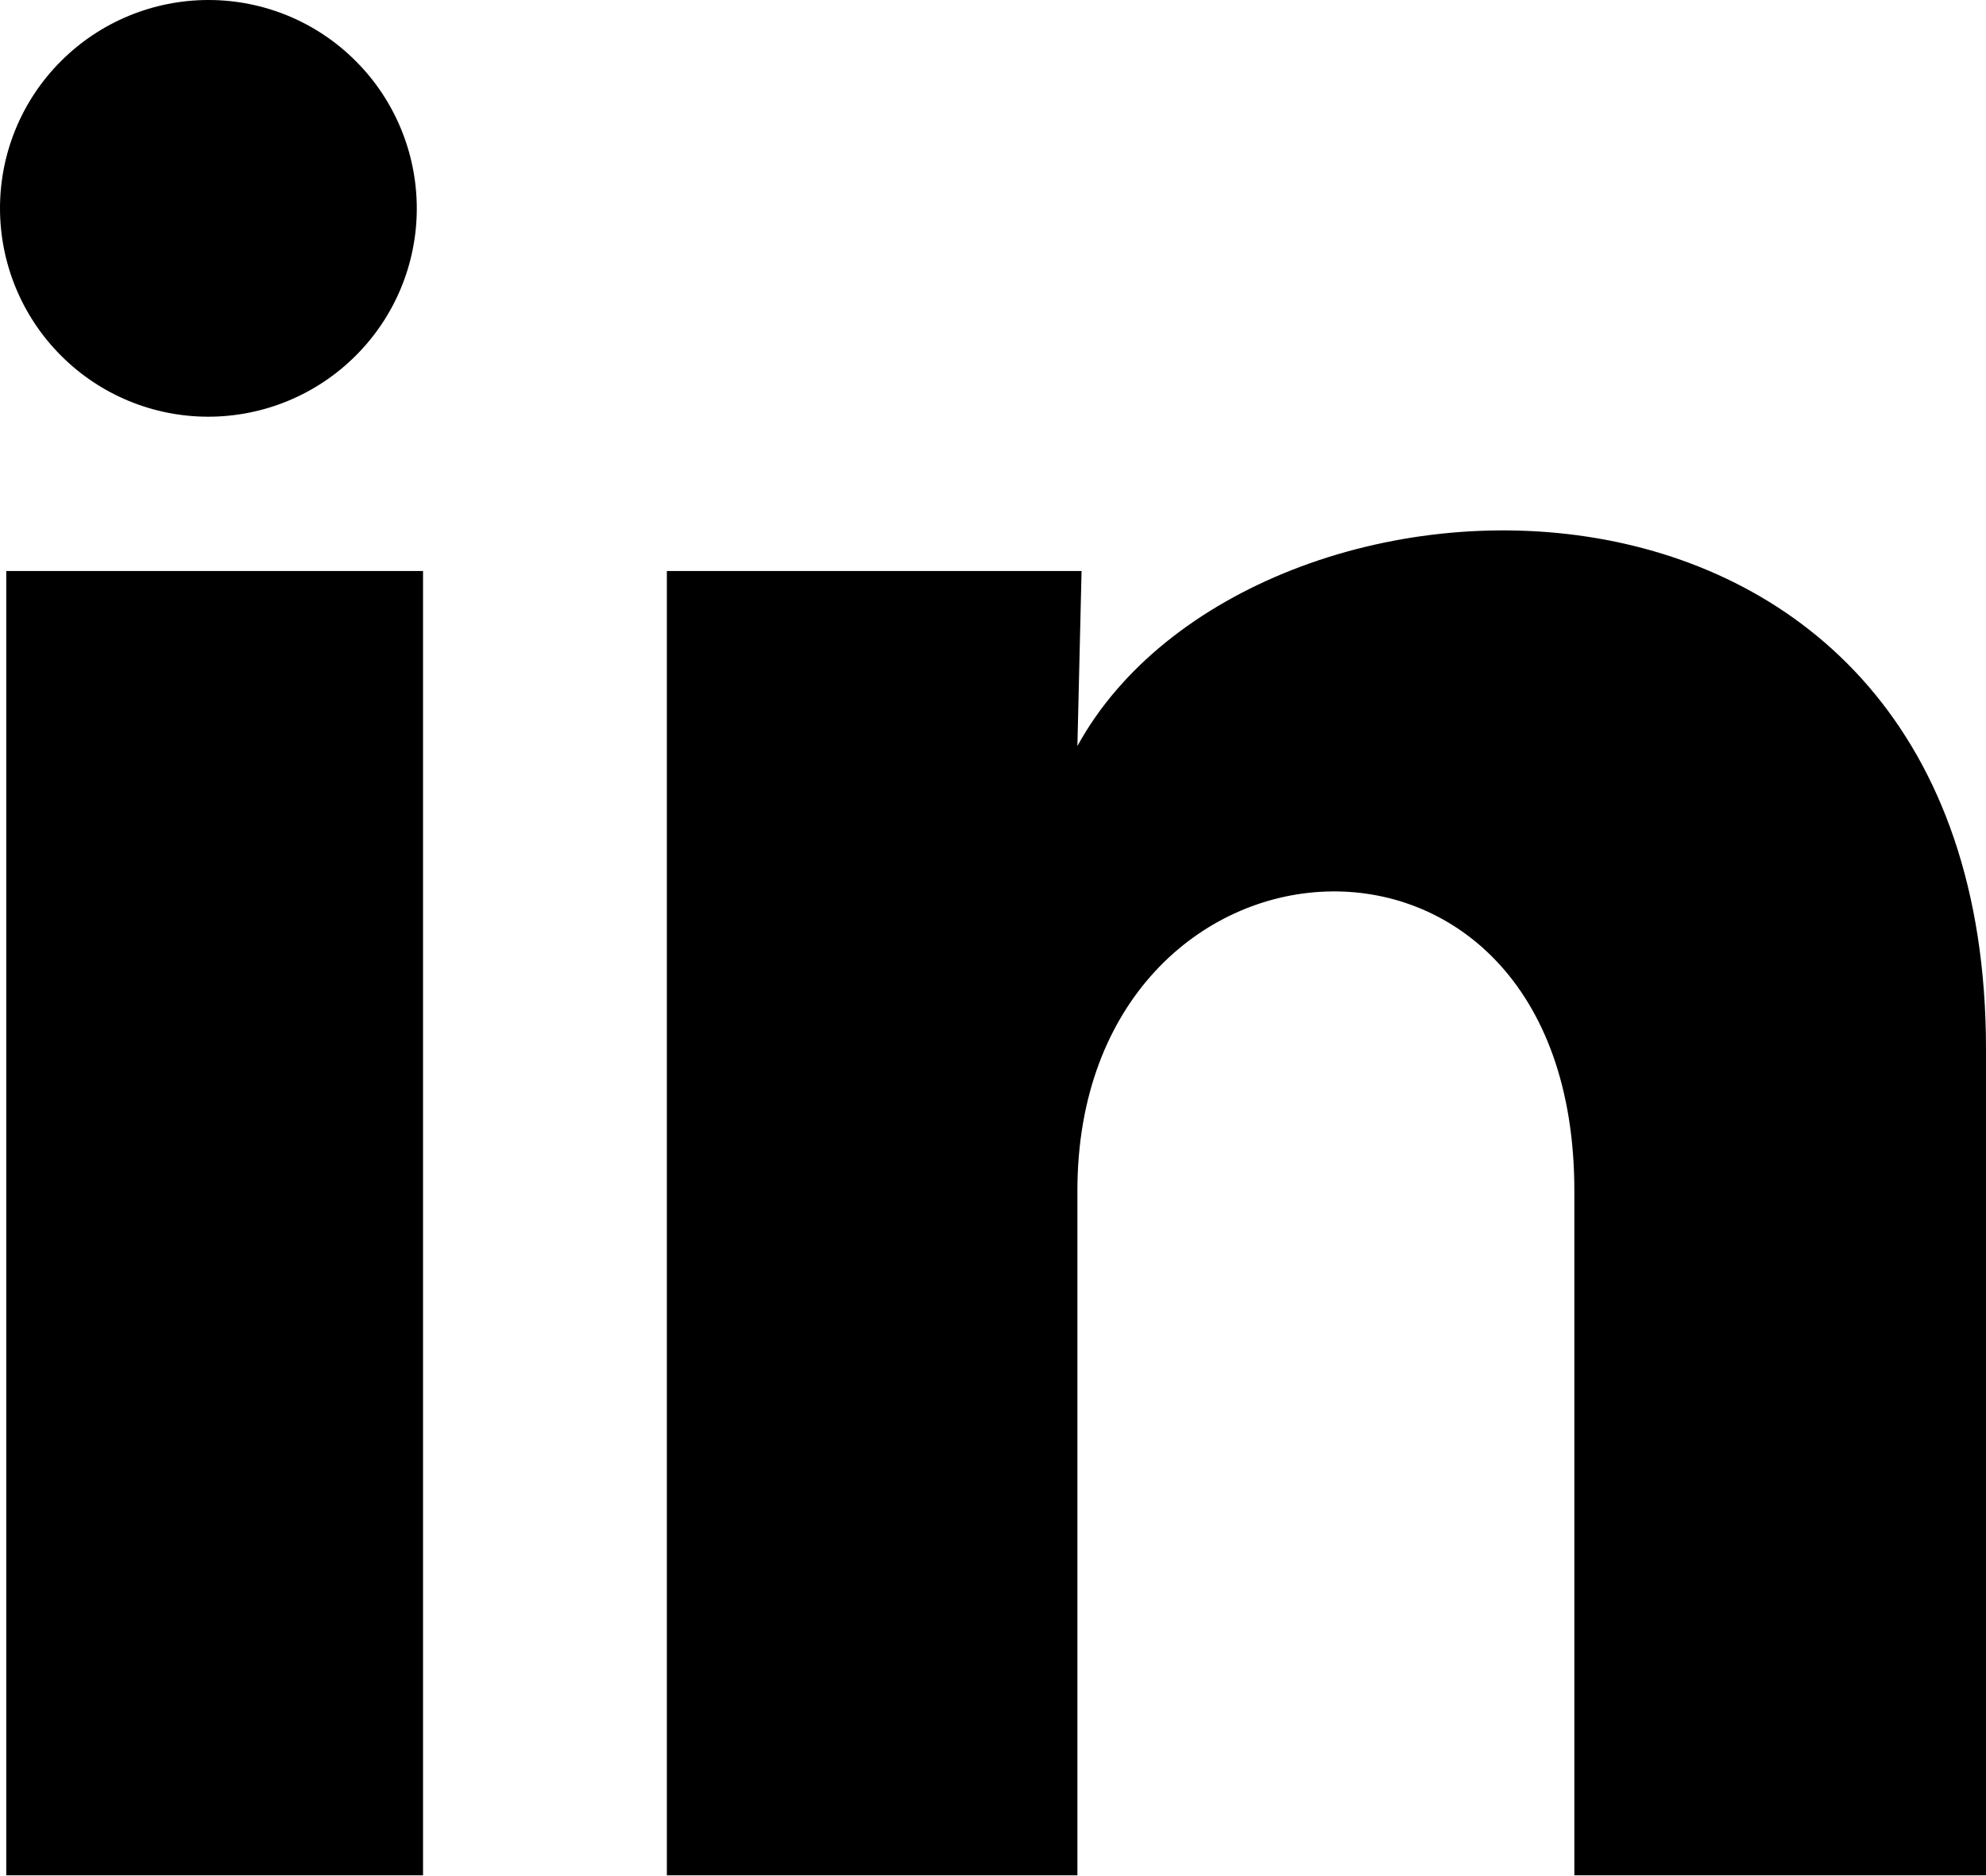
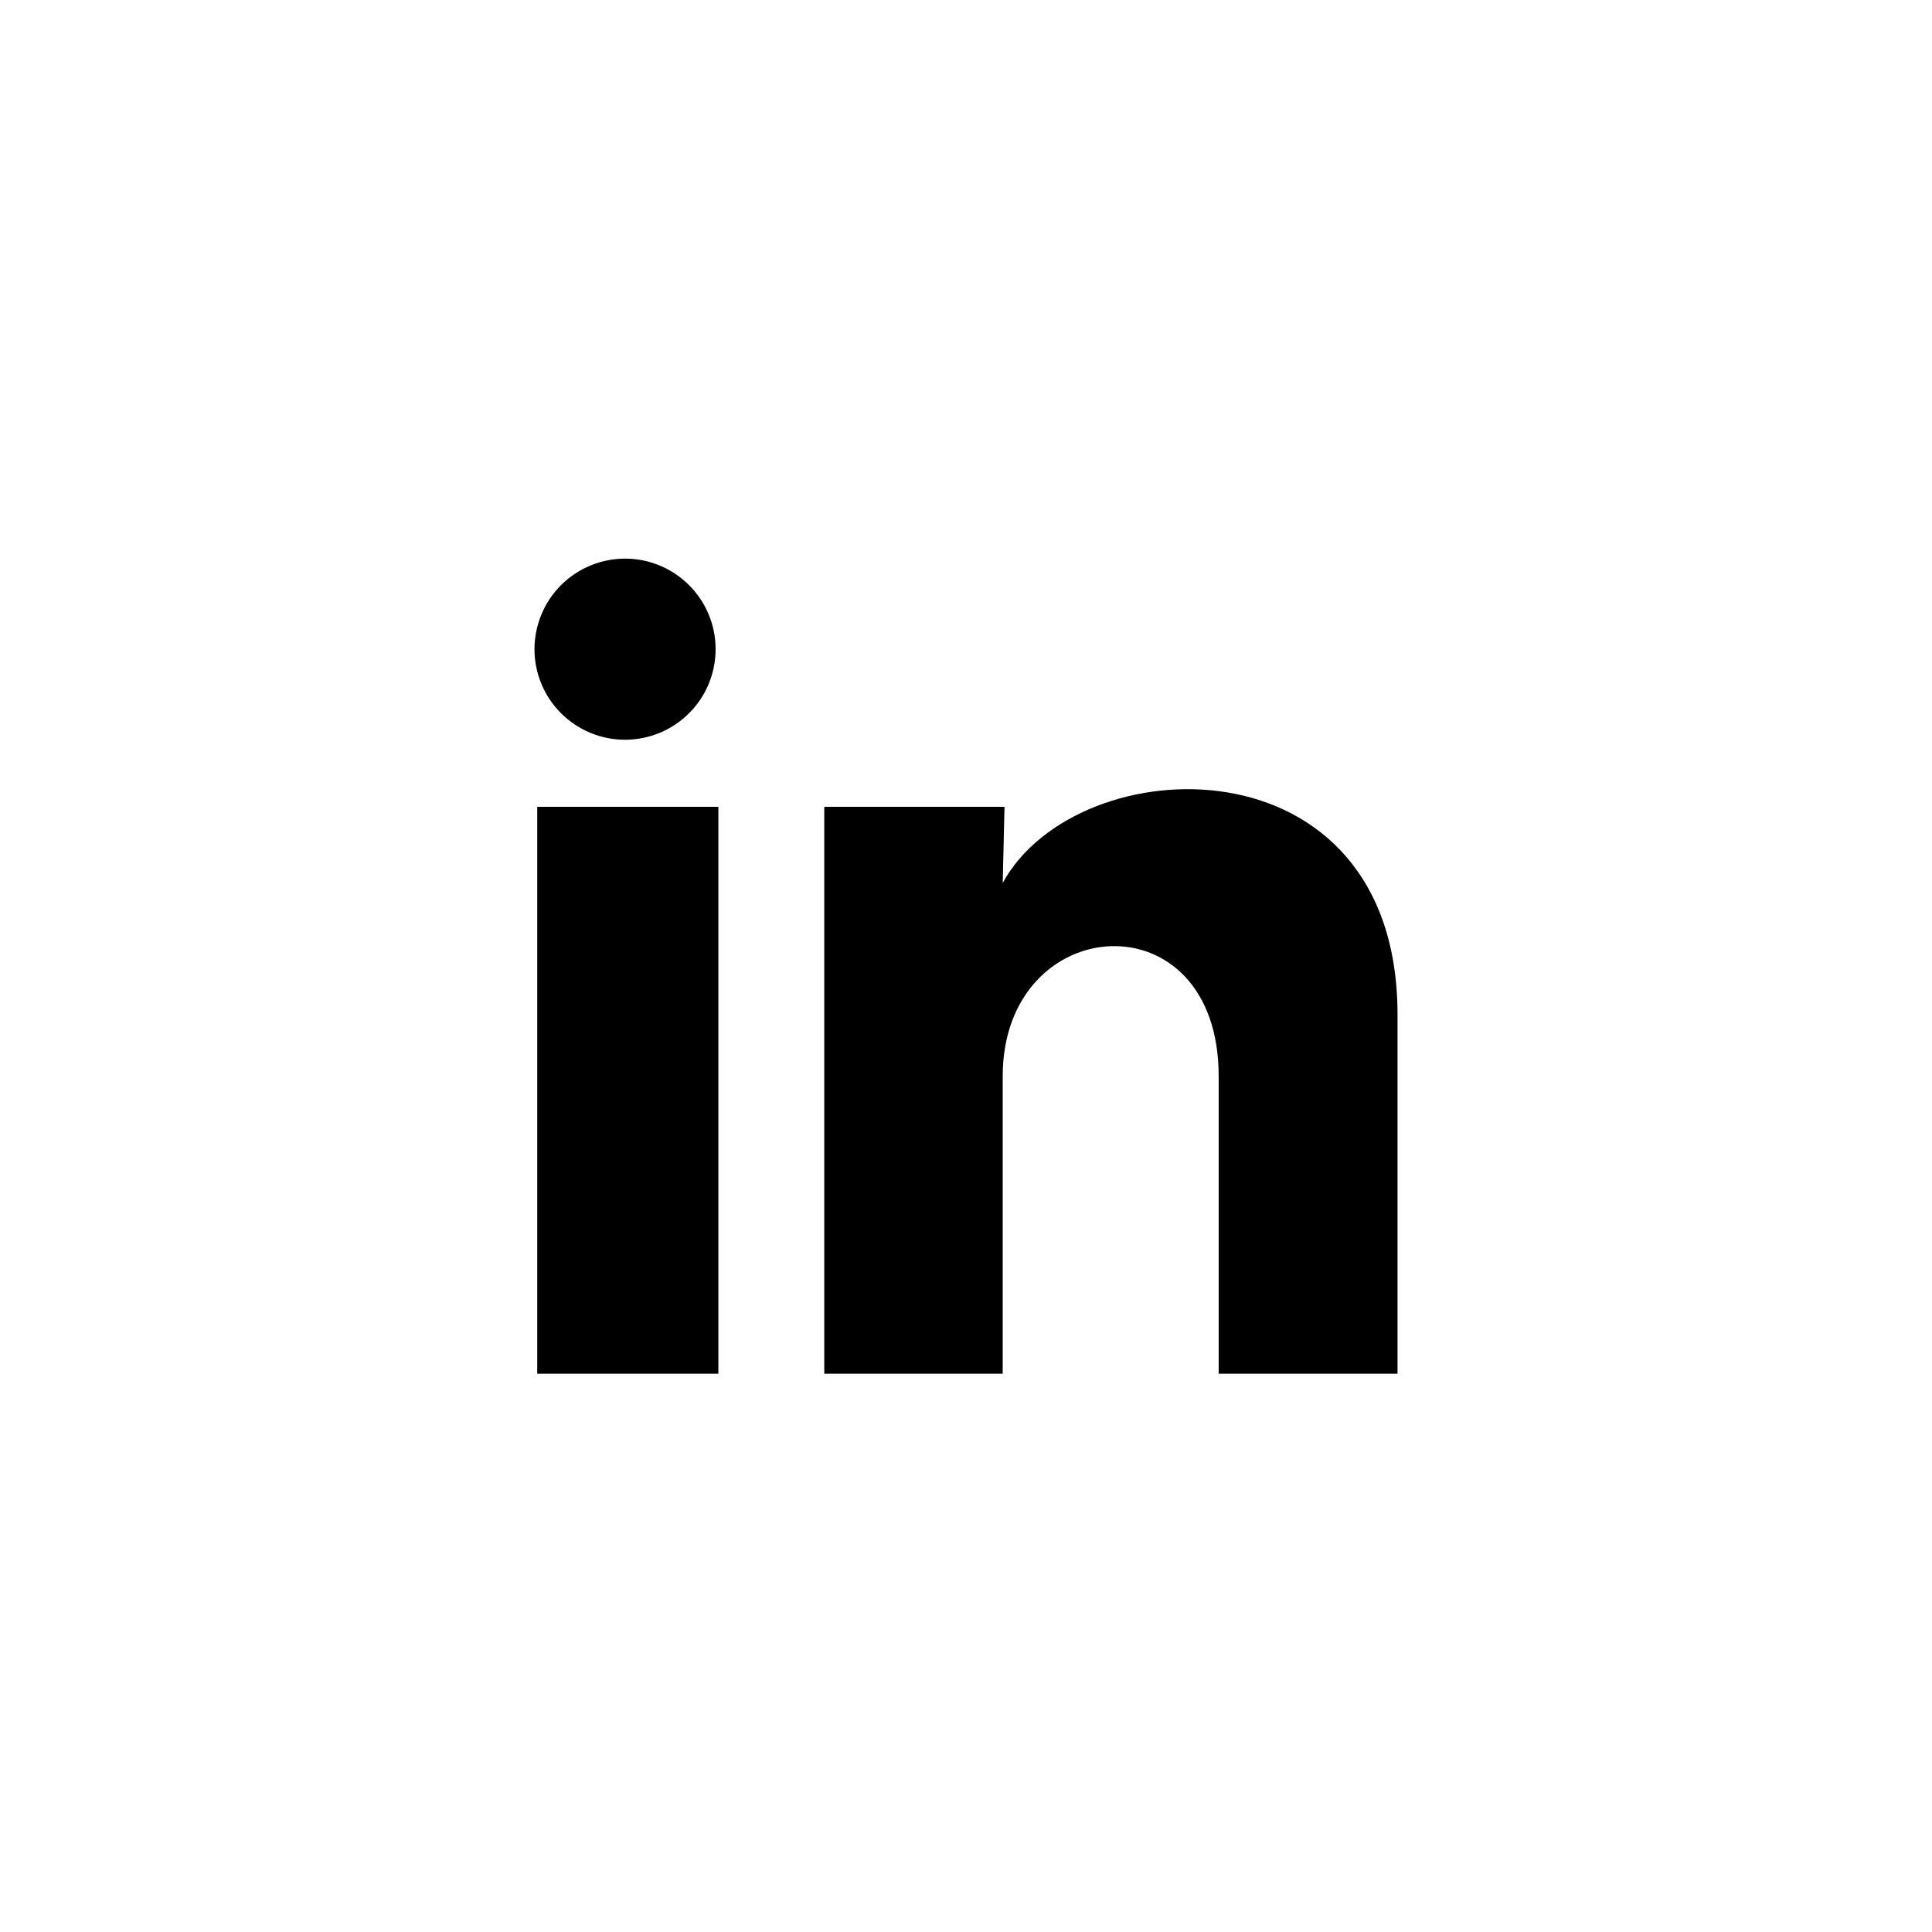
- <svg xmlns="http://www.w3.org/2000/svg" width="14.295" height="13.501" viewBox="0 0 14.295 13.501" fill="none">
-   <path id="vector" d="M3 1.501C3 1.899 2.842 2.28 2.56 2.561C2.279 2.842 1.897 3 1.499 3C1.101 3 0.72 2.842 0.439 2.56C0.158 2.279 -0 1.897 1.87771e-07 1.499C0 1.101 0.158 0.72 0.44 0.439C0.721 0.158 1.103 -0 1.501 1.87771e-07C1.899 0 2.28 0.158 2.561 0.44C2.842 0.721 3 1.103 3 1.501ZM3.045 4.111H0.045V13.501H3.045V4.111ZM7.785 4.111H4.8V13.501H7.755V8.573C7.755 5.828 11.332 5.573 11.332 8.573V13.501H14.295V7.553C14.295 2.926 9 3.098 7.755 5.371L7.785 4.111Z" fill="currentColor" />
+ <svg xmlns="http://www.w3.org/2000/svg" width="28" height="28" viewBox="0 0 28 28" fill="none">
+   <g transform="translate(-0.308 0.003)">
+     <path d="M10.679 9.406C10.679 9.754 10.541 10.088 10.294 10.334C10.048 10.58 9.714 10.718 9.366 10.718C9.018 10.718 8.684 10.579 8.438 10.333C8.192 10.087 8.054 9.753 8.054 9.405C8.055 9.057 8.193 8.723 8.439 8.477C8.686 8.231 9.019 8.093 9.368 8.093C9.716 8.093 10.049 8.232 10.295 8.478C10.541 8.724 10.68 9.058 10.679 9.406ZM10.719 11.69H8.094V19.906H10.719V11.69ZM14.866 11.69H12.254V19.906H14.84V15.595C14.84 13.193 17.97 12.97 17.97 15.595V19.906H20.562V14.702C20.562 10.653 15.929 10.804 14.84 12.793L14.866 11.69Z" fill="currentColor" />
+   </g>
</svg>
